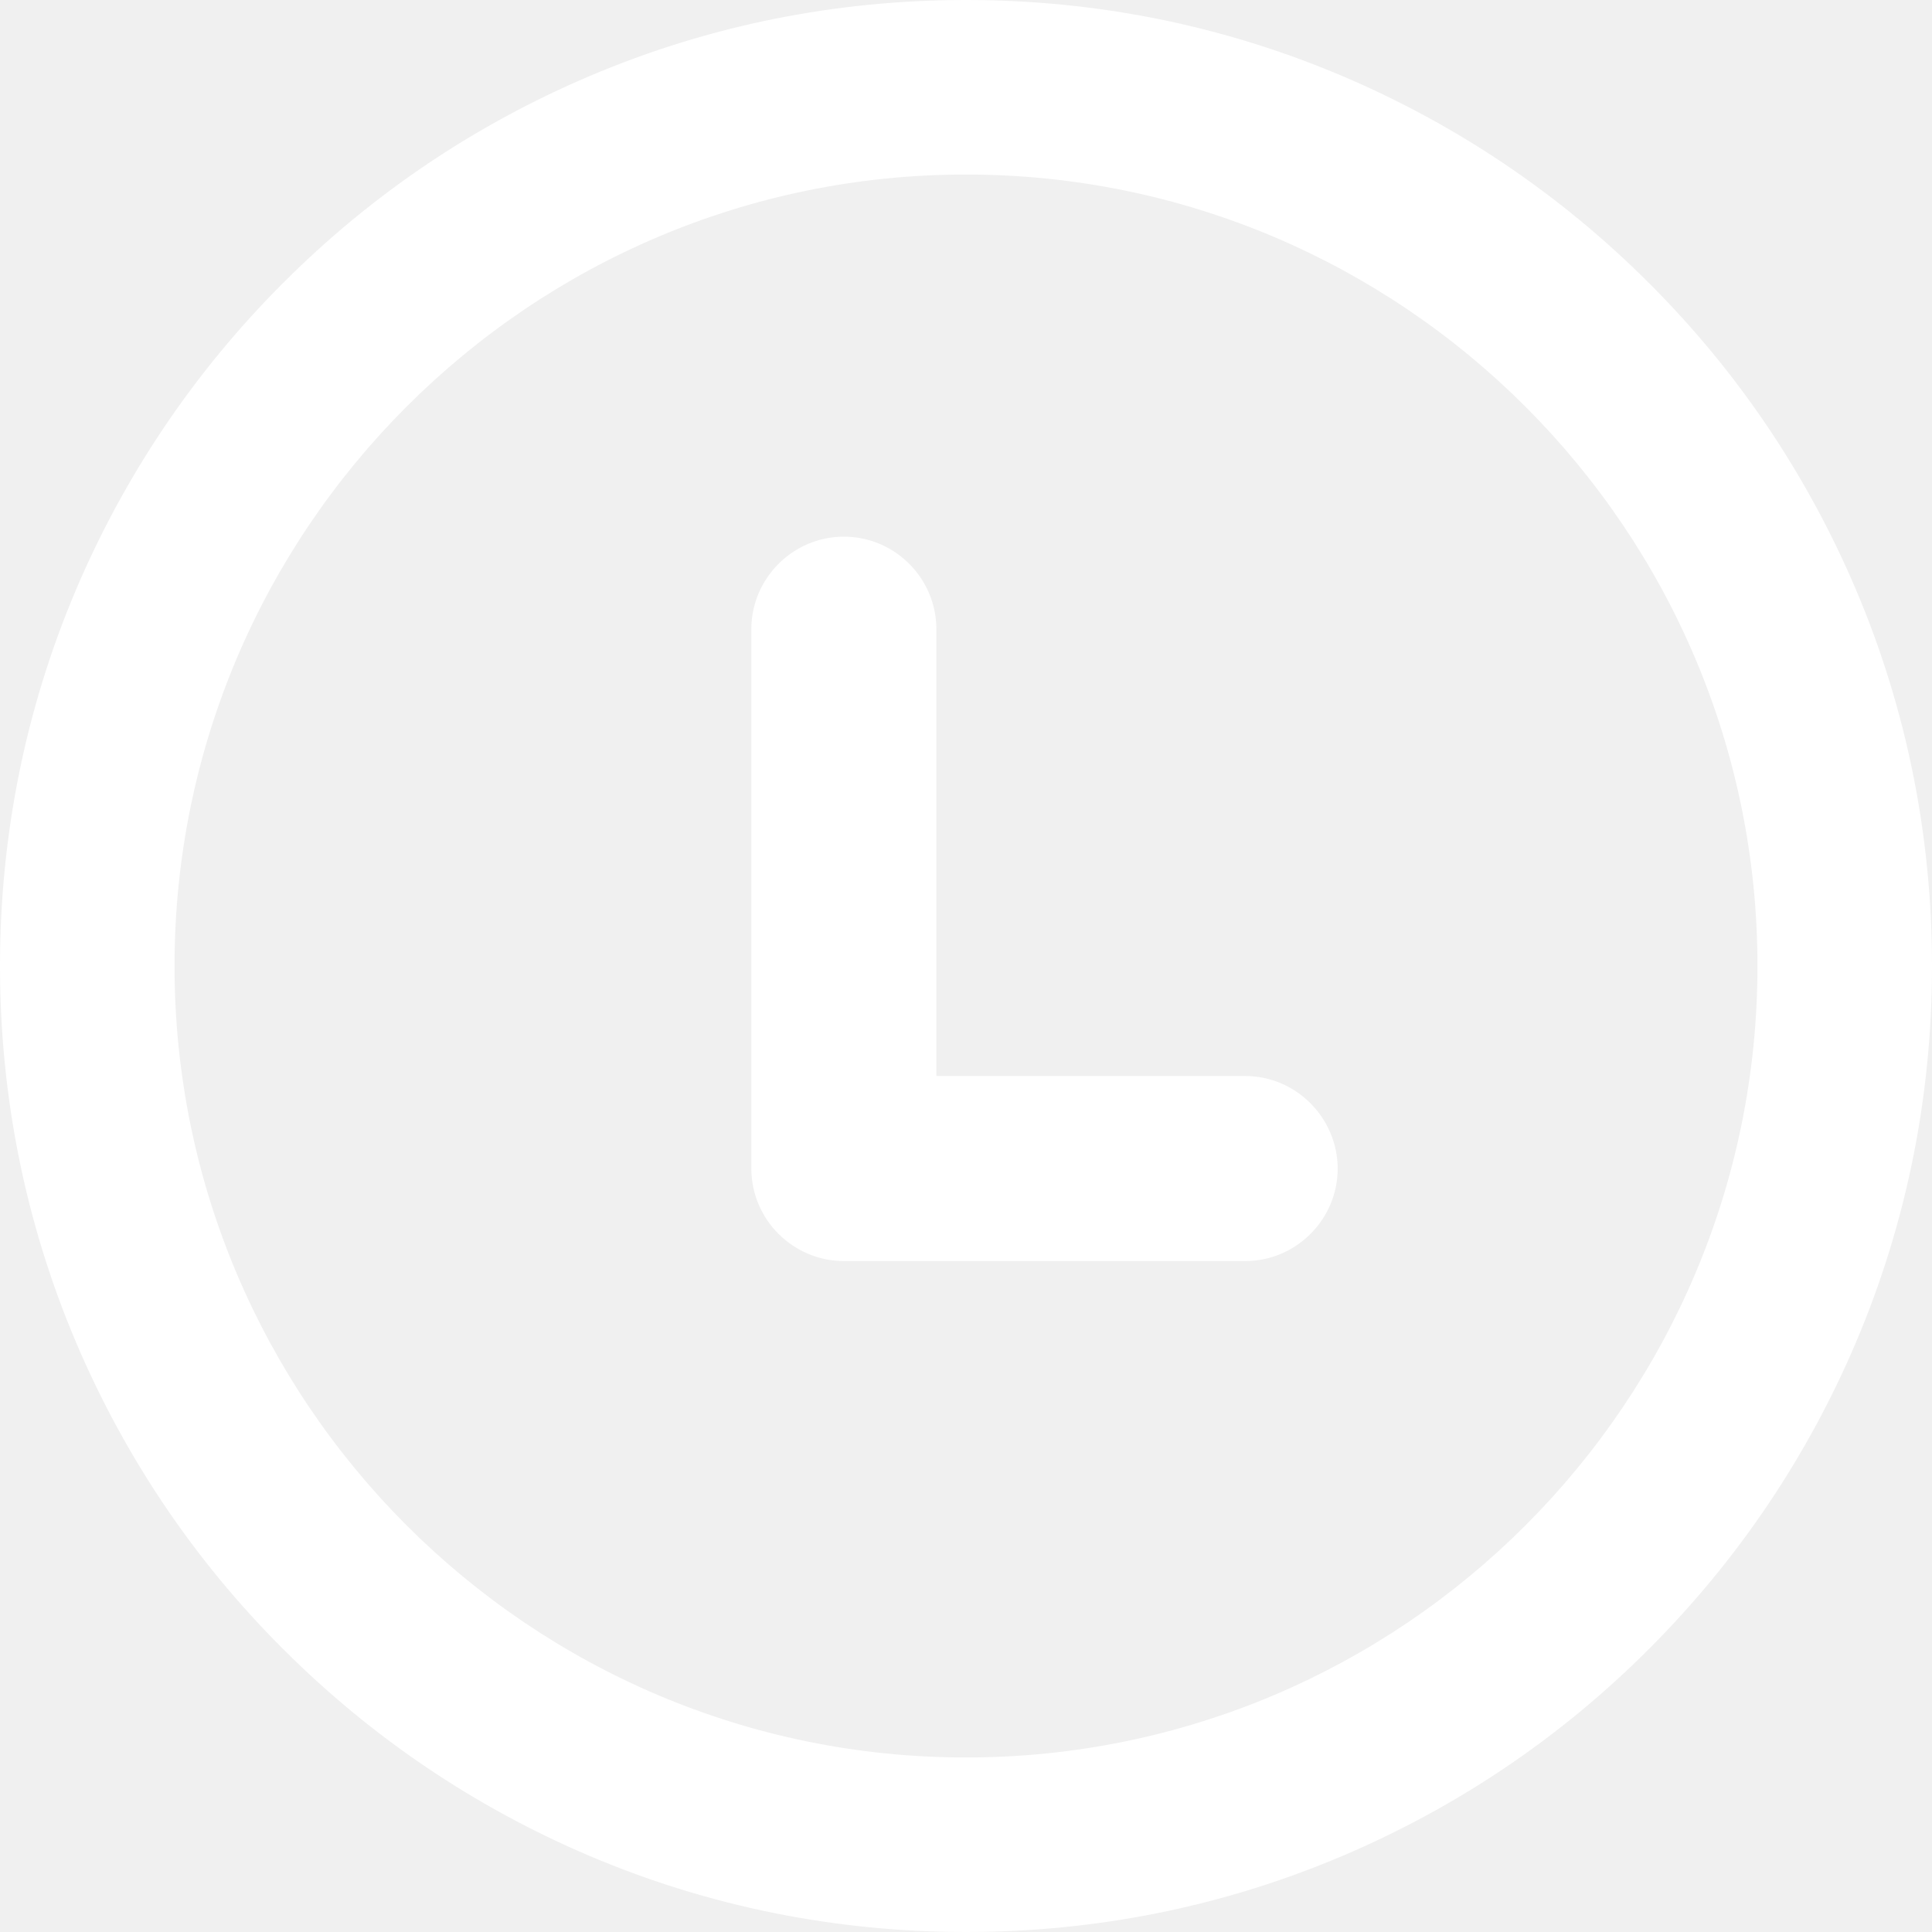
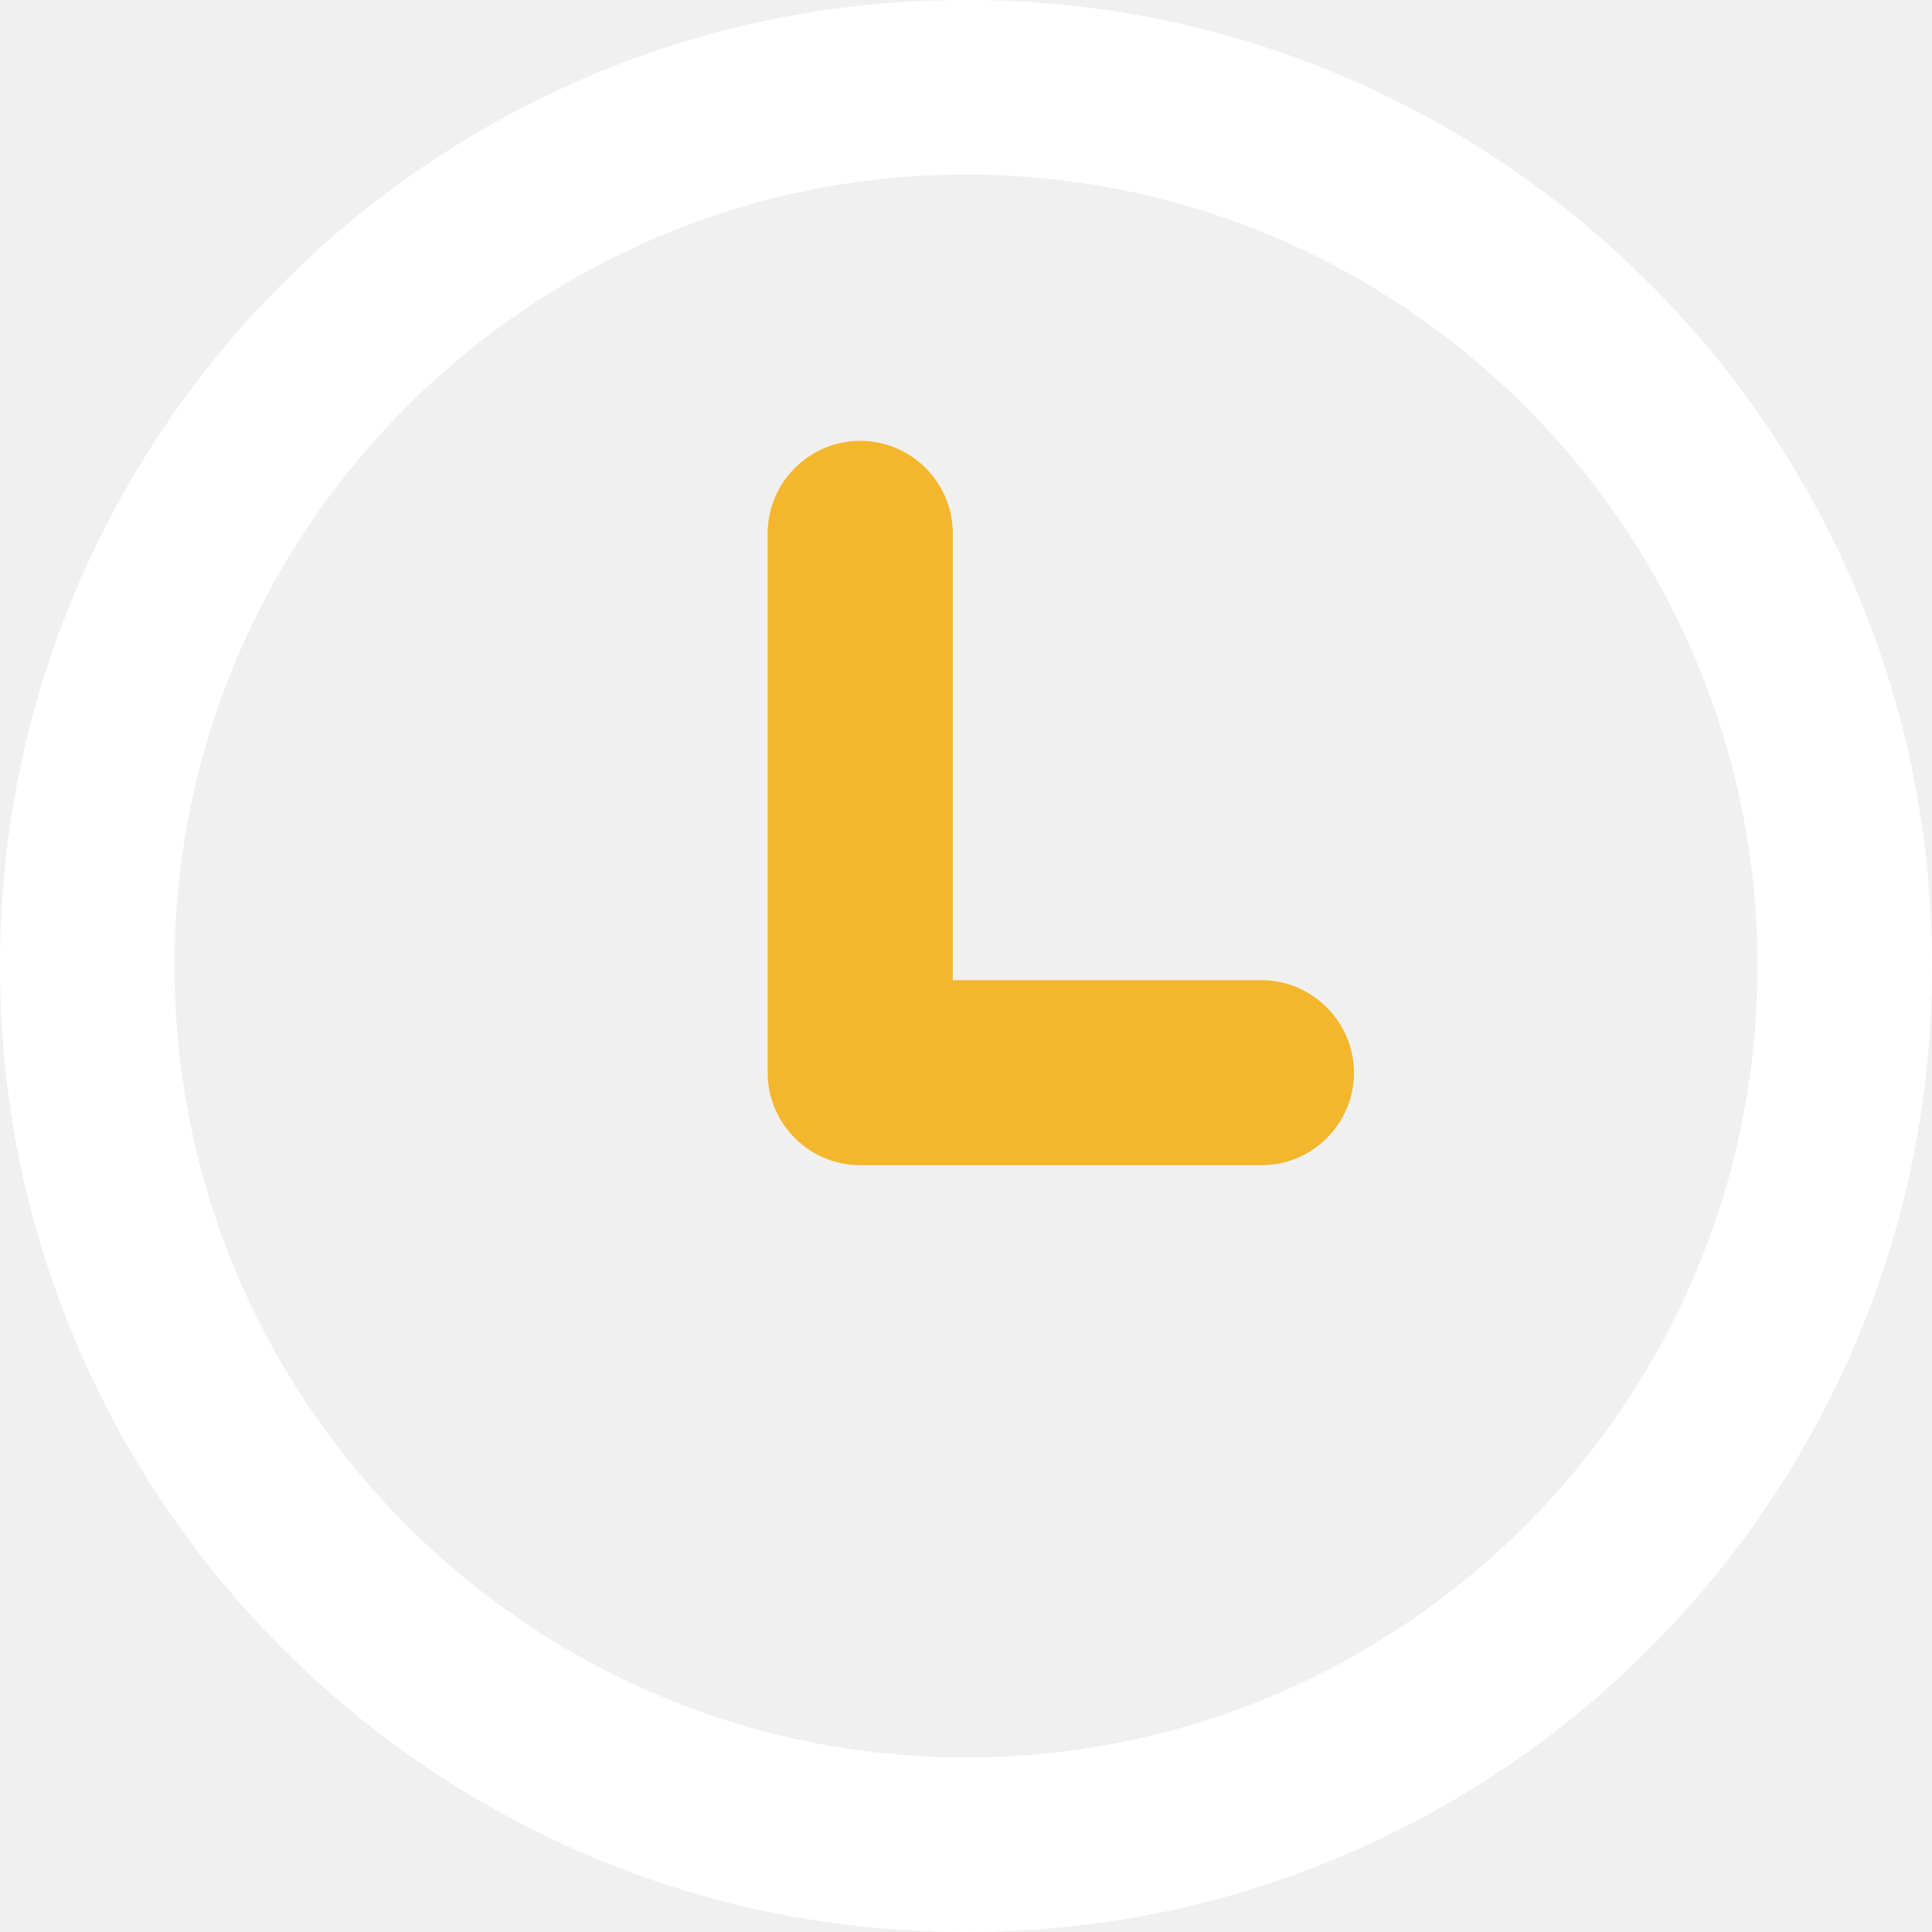
<svg xmlns="http://www.w3.org/2000/svg" width="18" height="18" viewBox="0 0 18 18" fill="none">
-   <g id="Group 90">
-     <path id="Vector" d="M17.293 5.497C16.838 4.426 16.191 3.463 15.363 2.637C14.537 1.811 13.574 1.162 12.503 0.707C11.394 0.237 10.216 0 9 0C7.784 0 6.606 0.237 5.497 0.707C4.426 1.162 3.463 1.809 2.637 2.637C1.811 3.463 1.162 4.426 0.707 5.497C0.237 6.606 0 7.786 0 9C0 10.214 0.237 11.394 0.707 12.503C1.162 13.574 1.809 14.537 2.637 15.363C3.463 16.189 4.426 16.838 5.497 17.293C6.606 17.763 7.786 18 9 18C10.214 18 11.394 17.763 12.503 17.293C13.574 16.838 14.537 16.191 15.363 15.363C16.189 14.537 16.838 13.574 17.293 12.503C17.763 11.394 18 10.214 18 9C18 7.786 17.763 6.606 17.293 5.497ZM9 16.374C4.934 16.374 1.626 13.066 1.626 9C1.626 4.934 4.934 1.626 9 1.626C13.066 1.626 16.374 4.934 16.374 9C16.374 13.066 13.068 16.374 9 16.374Z" fill="white" />
-     <path id="Vector_2" d="M11.601 10.025H8.724V5.862C8.724 5.388 8.337 5 7.862 5C7.388 5 7 5.388 7 5.862V10.887C7 11.361 7.388 11.749 7.862 11.749H11.601C12.075 11.749 12.463 11.361 12.463 10.887C12.461 10.412 12.073 10.025 11.601 10.025Z" fill="white" />
-   </g>
+   <path d="M17.293 5.497C16.838 4.426 16.191 3.463 15.363 2.637C14.537 1.811 13.574 1.162 12.503 0.707C11.394 0.237 10.216 0 9 0C7.784 0 6.606 0.237 5.497 0.707C4.426 1.162 3.463 1.809 2.637 2.637C1.811 3.463 1.162 4.426 0.707 5.497C0.237 6.606 0 7.786 0 9C0 10.214 0.237 11.394 0.707 12.503C1.162 13.574 1.809 14.537 2.637 15.363C3.463 16.189 4.426 16.838 5.497 17.293C6.606 17.763 7.786 18 9 18C10.214 18 11.394 17.763 12.503 17.293C13.574 16.838 14.537 16.191 15.363 15.363C16.189 14.537 16.838 13.574 17.293 12.503C17.763 11.394 18 10.214 18 9C18 7.786 17.763 6.606 17.293 5.497ZM9 16.374C4.934 16.374 1.626 13.066 1.626 9C1.626 4.934 4.934 1.626 9 1.626C13.066 1.626 16.374 4.934 16.374 9C16.374 13.066 13.068 16.374 9 16.374Z" fill="white" />
+   <path d="M11.753 9.132H8.877V4.97C8.877 4.495 8.489 4.107 8.015 4.107C7.54 4.107 7.152 4.495 7.152 4.97V9.994C7.152 10.469 7.54 10.856 8.015 10.856H11.753C12.227 10.856 12.615 10.469 12.615 9.994C12.613 9.52 12.225 9.132 11.753 9.132Z" fill="#F4B62C" />
</svg>
